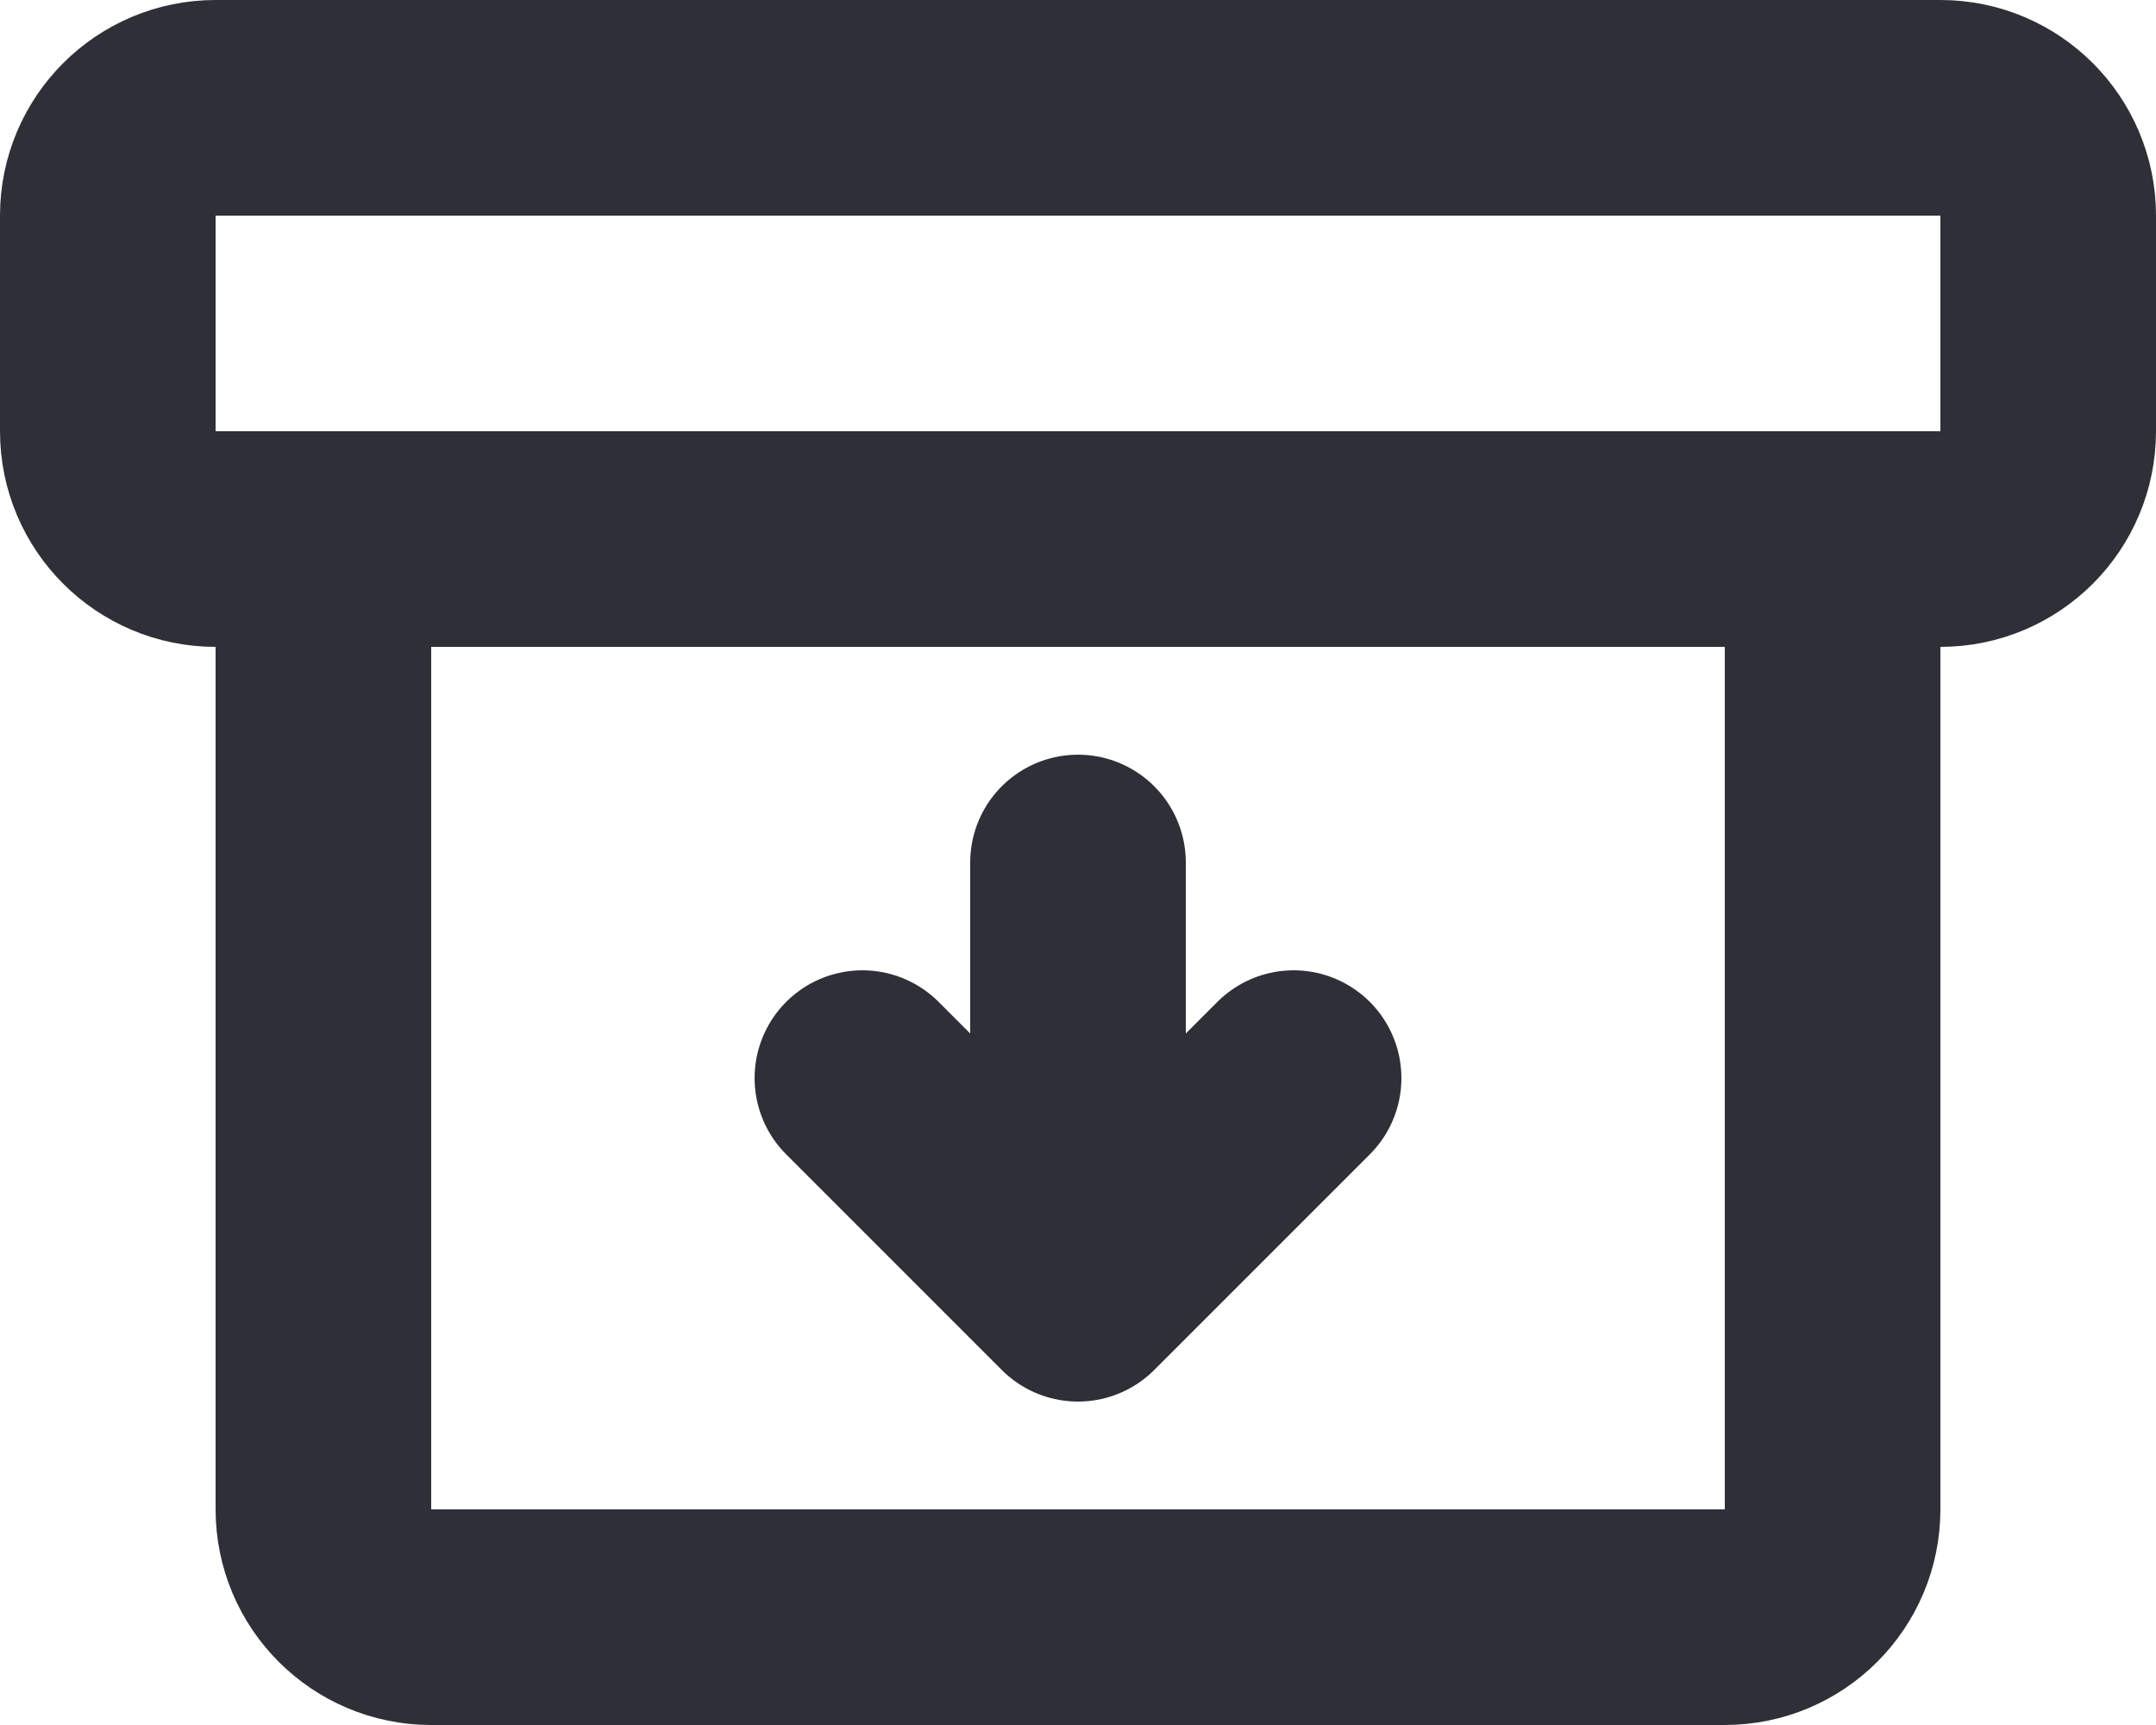
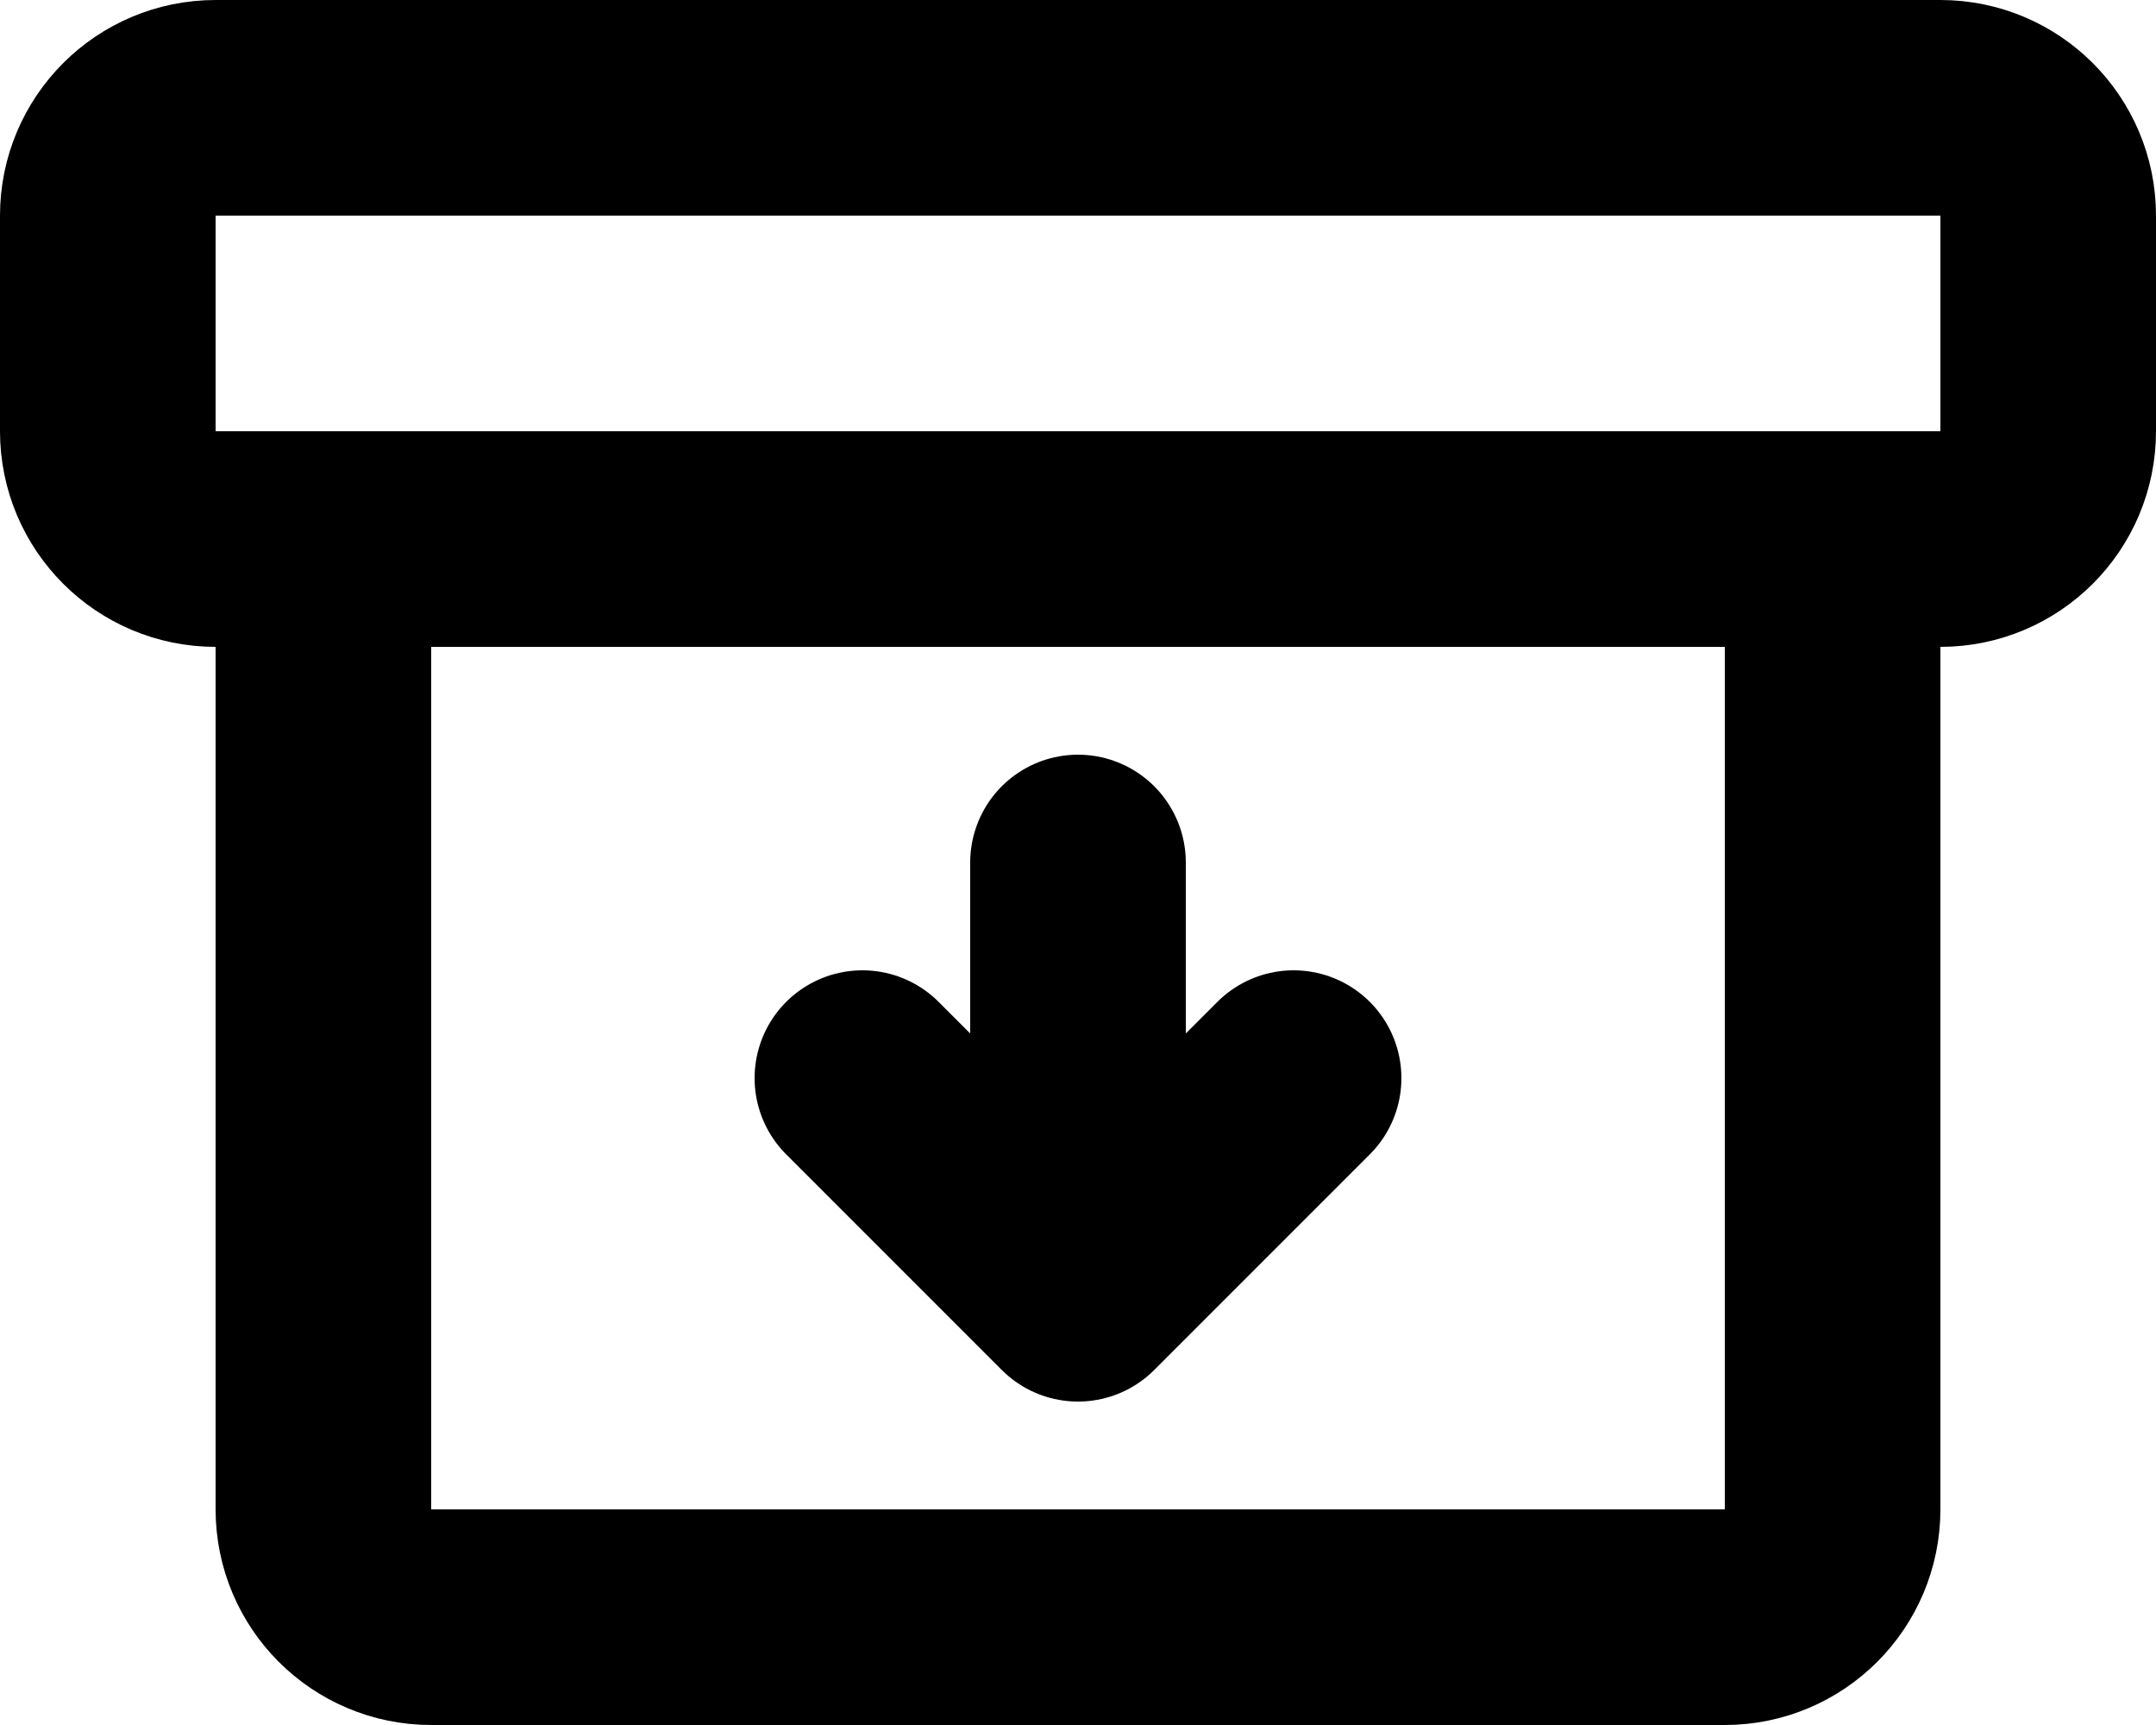
<svg xmlns="http://www.w3.org/2000/svg" width="20" height="16" fill="none" viewBox="0 0 20 16">
-   <path stroke="#2F2F38" stroke-linecap="round" stroke-linejoin="round" stroke-width="2" d="M10 8v4m0 0-2-2m2 2 2-2M3 5v9a1 1 0 0 0 1 1h12a1 1 0 0 0 1-1V5H3ZM2 1h16a1 1 0 0 1 1 1v2a1 1 0 0 1-1 1H2a1 1 0 0 1-1-1V2a1 1 0 0 1 1-1Z" />
+   <path stroke="currentColor" stroke-linecap="round" stroke-linejoin="round" stroke-width="2" d="M10 8v4m0 0-2-2m2 2 2-2M3 5v9a1 1 0 0 0 1 1h12a1 1 0 0 0 1-1V5H3ZM2 1h16a1 1 0 0 1 1 1v2a1 1 0 0 1-1 1H2a1 1 0 0 1-1-1V2a1 1 0 0 1 1-1Z" />
</svg>
